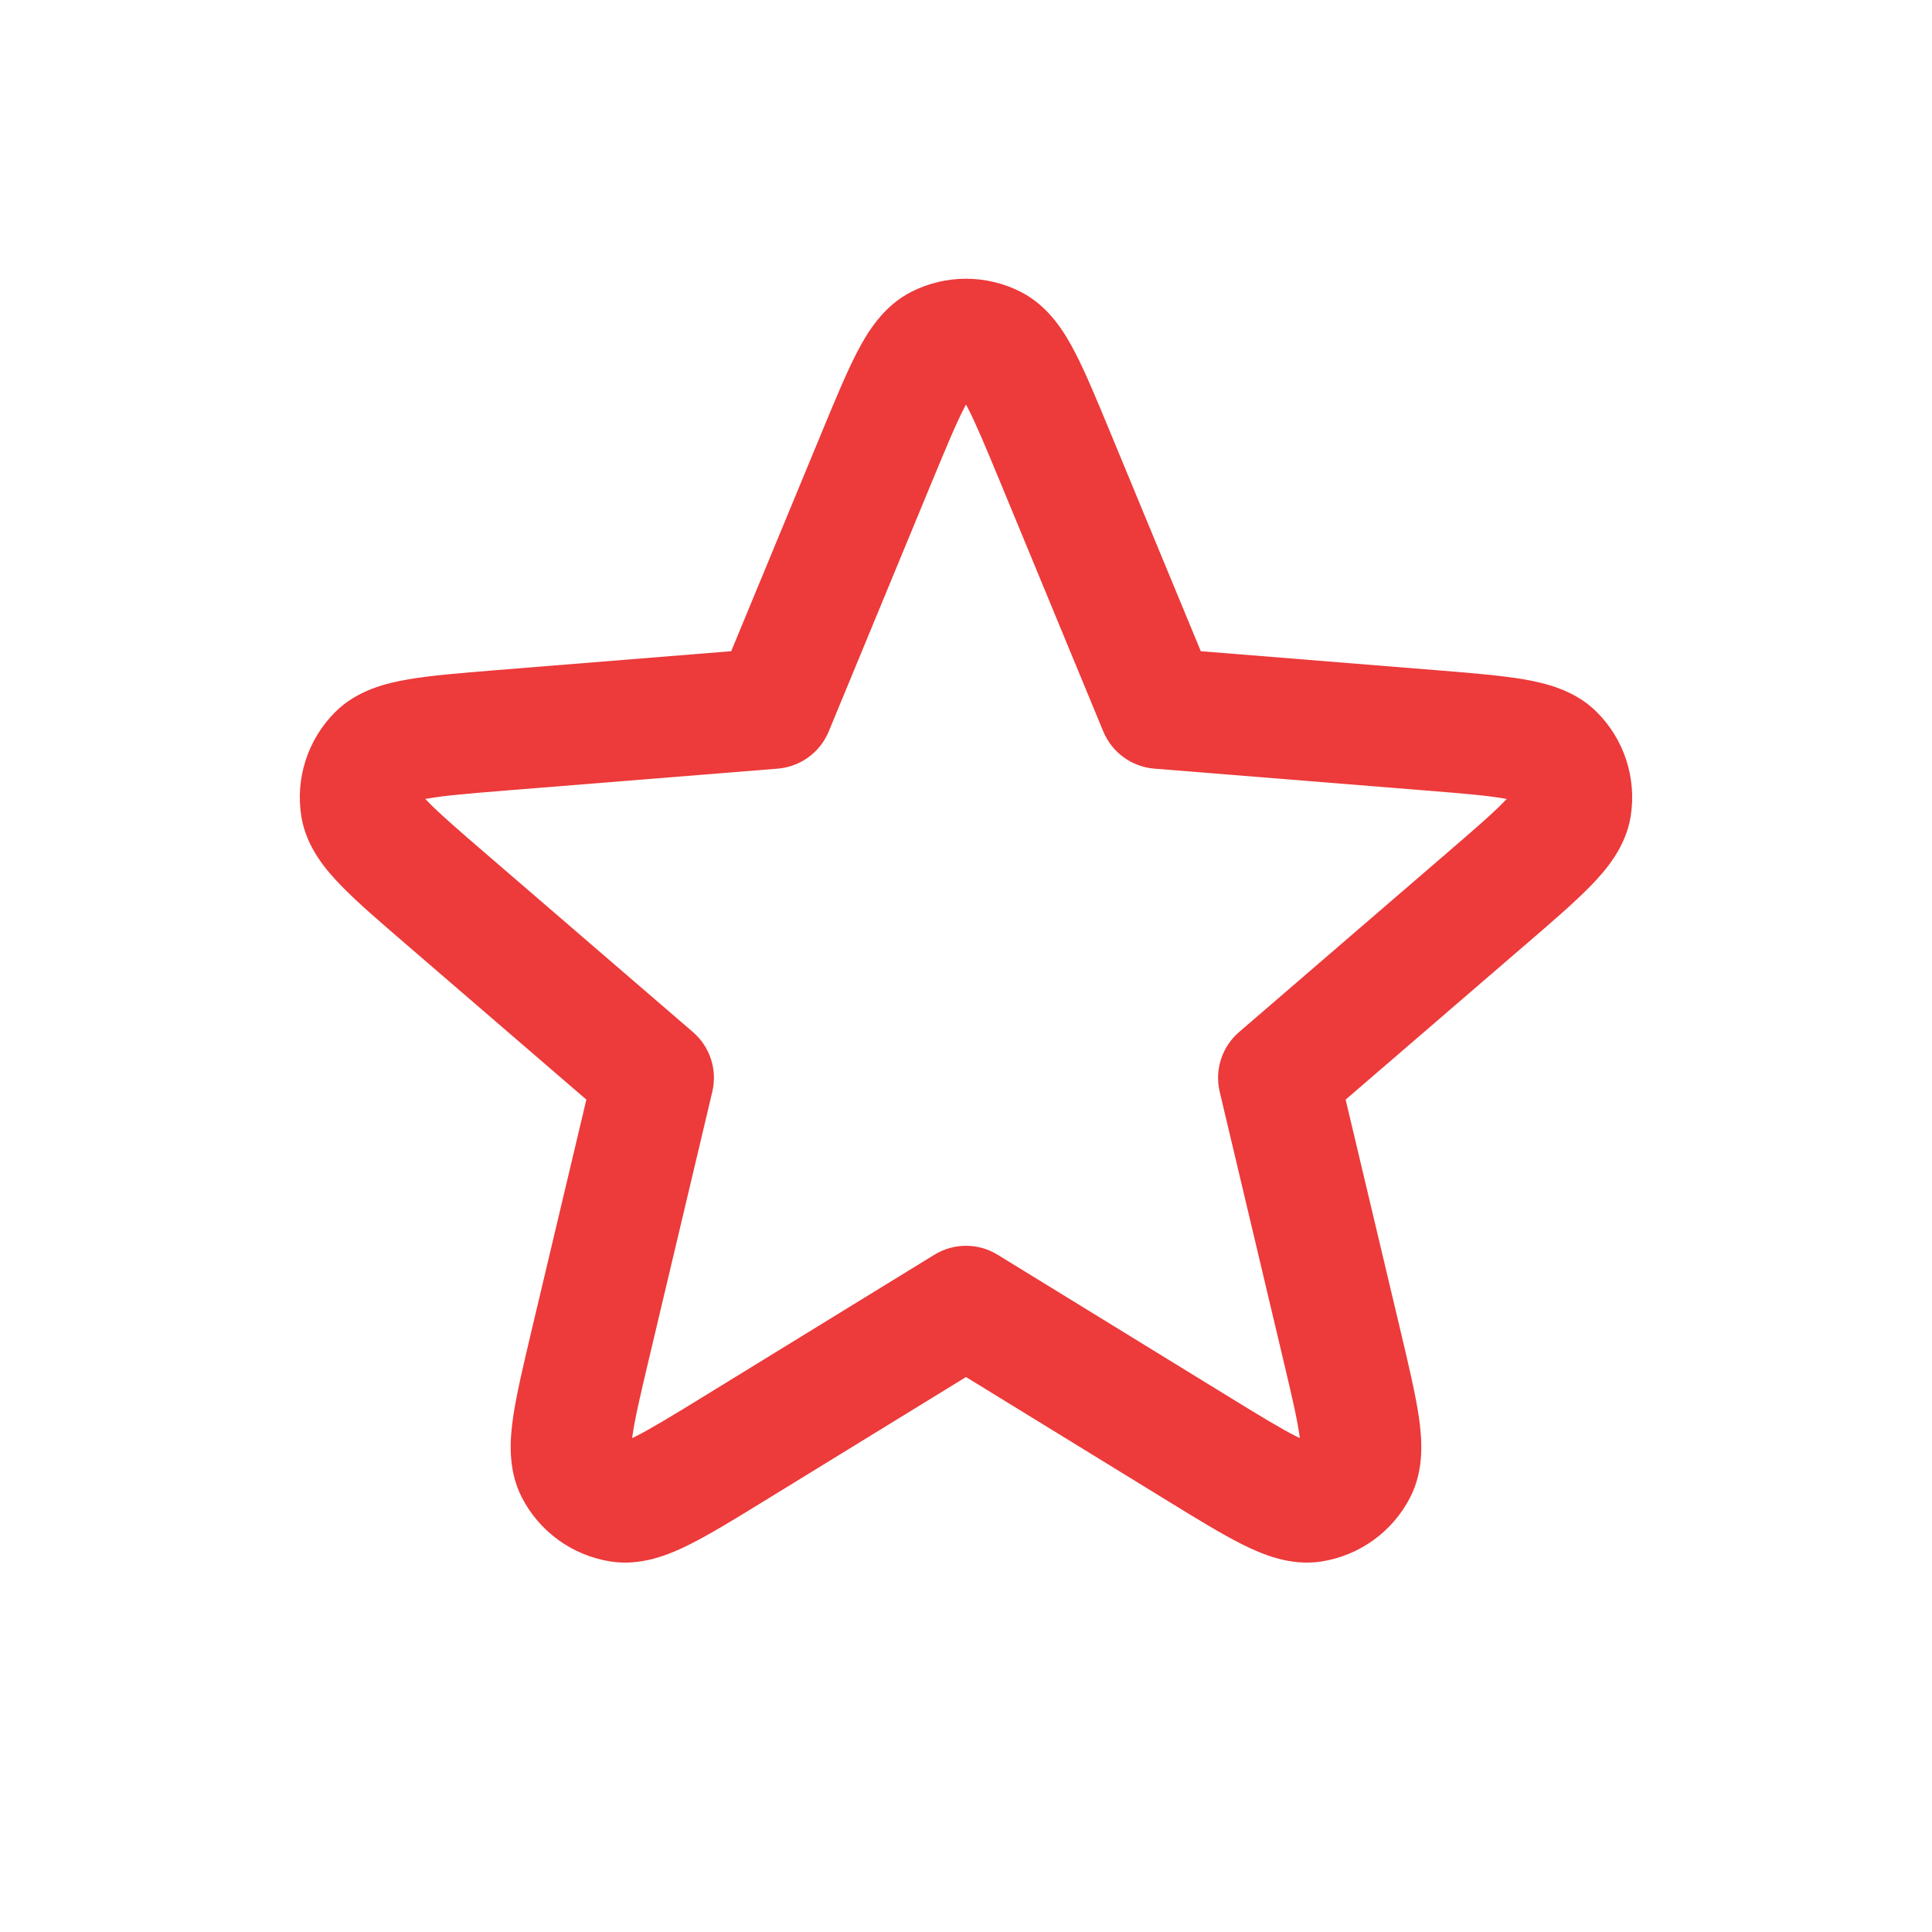
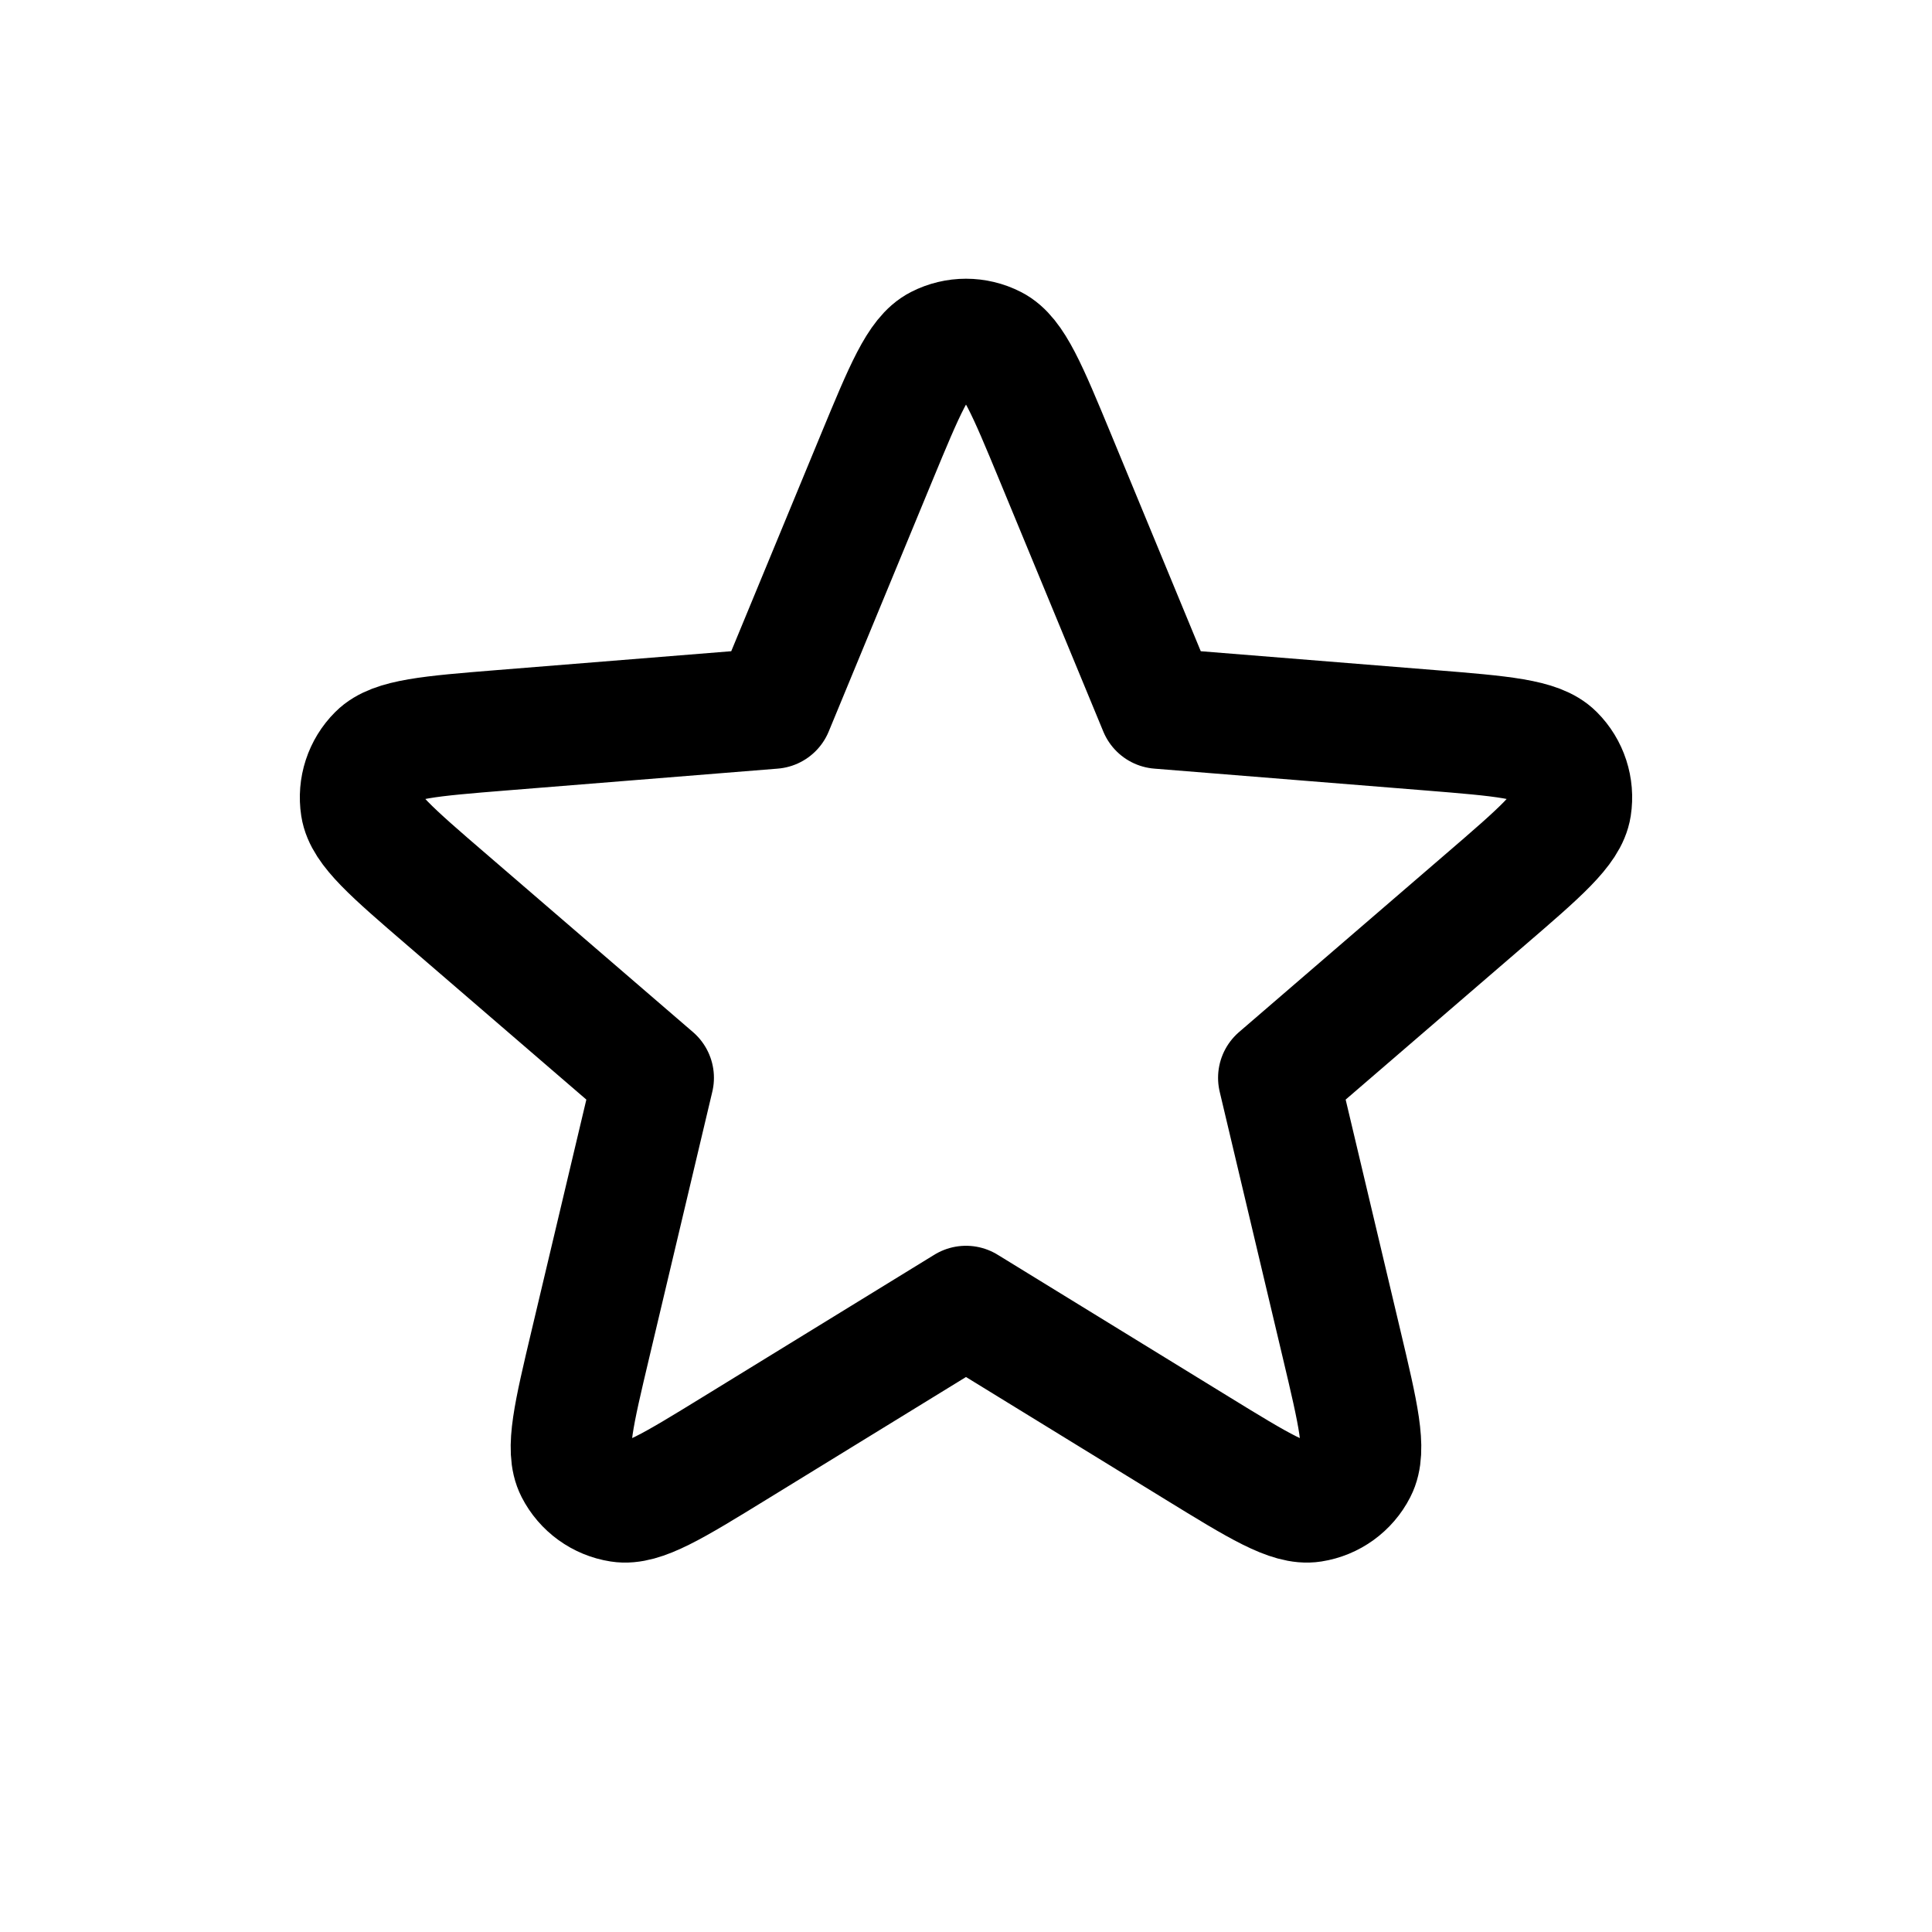
<svg xmlns="http://www.w3.org/2000/svg" width="32" height="32" viewBox="0 0 32 32" fill="none">
-   <path fill-rule="evenodd" clip-rule="evenodd" d="M15.092 4.835C15.662 4.544 16.338 4.544 16.908 4.835C17.374 5.072 17.636 5.51 17.803 5.831C17.98 6.172 18.168 6.626 18.385 7.151L19.889 10.786L23.809 11.102C24.369 11.148 24.856 11.187 25.233 11.251C25.587 11.312 26.081 11.426 26.448 11.794C26.9 12.245 27.109 12.885 27.01 13.516C26.93 14.03 26.599 14.413 26.348 14.671C26.082 14.945 25.712 15.263 25.286 15.63L22.288 18.213L23.202 22.064C23.332 22.614 23.445 23.091 23.501 23.471C23.552 23.828 23.596 24.335 23.358 24.799C23.067 25.369 22.52 25.764 21.888 25.863C21.373 25.944 20.905 25.744 20.582 25.583C20.239 25.412 19.821 25.155 19.339 24.859L16 22.808L12.661 24.859C12.179 25.155 11.761 25.412 11.418 25.583C11.095 25.744 10.627 25.944 10.112 25.863C9.48 25.764 8.933 25.369 8.642 24.799C8.404 24.335 8.448 23.828 8.499 23.471C8.555 23.092 8.668 22.614 8.798 22.064L9.712 18.213L6.714 15.63C6.288 15.263 5.918 14.945 5.652 14.671C5.401 14.413 5.07 14.03 4.99 13.516C4.891 12.885 5.1 12.245 5.552 11.794C5.919 11.426 6.413 11.312 6.768 11.251C7.144 11.187 7.631 11.148 8.191 11.102L12.111 10.786L13.615 7.151C13.832 6.626 14.02 6.172 14.197 5.831C14.364 5.51 14.626 5.072 15.092 4.835ZM15.971 6.755C15.839 7.008 15.685 7.379 15.445 7.957L13.726 12.116C13.582 12.463 13.256 12.7 12.882 12.731L8.397 13.092C7.778 13.142 7.382 13.175 7.104 13.223C7.082 13.226 7.063 13.23 7.044 13.233C7.057 13.247 7.071 13.261 7.086 13.277C7.283 13.479 7.583 13.739 8.054 14.145L11.478 17.095C11.761 17.339 11.884 17.72 11.798 18.083L10.755 22.481C10.611 23.089 10.519 23.478 10.479 23.759C10.475 23.781 10.473 23.801 10.47 23.82C10.487 23.811 10.506 23.803 10.525 23.793C10.779 23.666 11.121 23.458 11.653 23.131L15.477 20.782C15.798 20.585 16.202 20.585 16.523 20.782L20.347 23.131C20.879 23.458 21.221 23.666 21.474 23.793C21.494 23.803 21.513 23.811 21.529 23.819C21.527 23.801 21.525 23.781 21.521 23.759C21.481 23.478 21.389 23.089 21.245 22.481L20.202 18.083C20.116 17.72 20.239 17.339 20.522 17.095L23.946 14.145C24.417 13.739 24.718 13.479 24.914 13.277C24.929 13.261 24.943 13.247 24.956 13.233C24.938 13.23 24.918 13.226 24.896 13.223C24.618 13.175 24.222 13.142 23.603 13.092L19.118 12.731C18.744 12.7 18.418 12.463 18.274 12.116L16.555 7.957C16.315 7.379 16.161 7.008 16.029 6.755C16.019 6.735 16.009 6.717 16 6.701C15.991 6.717 15.981 6.735 15.971 6.755Z" fill="#ED3A3A" />
+   <path d="M14.521 7.575C14.985 6.454 15.217 5.893 15.546 5.726C15.831 5.58 16.169 5.58 16.454 5.726C16.783 5.893 17.015 6.454 17.479 7.575L19.198 11.734L23.683 12.095C24.882 12.192 25.481 12.241 25.741 12.501C25.967 12.726 26.071 13.046 26.022 13.362C25.966 13.725 25.51 14.118 24.599 14.902L21.175 17.852L22.218 22.25C22.497 23.427 22.637 24.015 22.468 24.343C22.323 24.628 22.049 24.826 21.733 24.875C21.369 24.932 20.854 24.616 19.824 23.983L16 21.634L12.176 23.983C11.146 24.616 10.631 24.932 10.267 24.875C9.951 24.826 9.677 24.628 9.531 24.343C9.363 24.015 9.503 23.427 9.782 22.25L10.825 17.852L7.401 14.902C6.49 14.118 6.034 13.725 5.978 13.362C5.929 13.046 6.033 12.726 6.259 12.501C6.519 12.241 7.118 12.192 8.317 12.095L12.802 11.734L14.521 7.575Z" stroke="black" stroke-width="2" stroke-linejoin="round" />
</svg>
